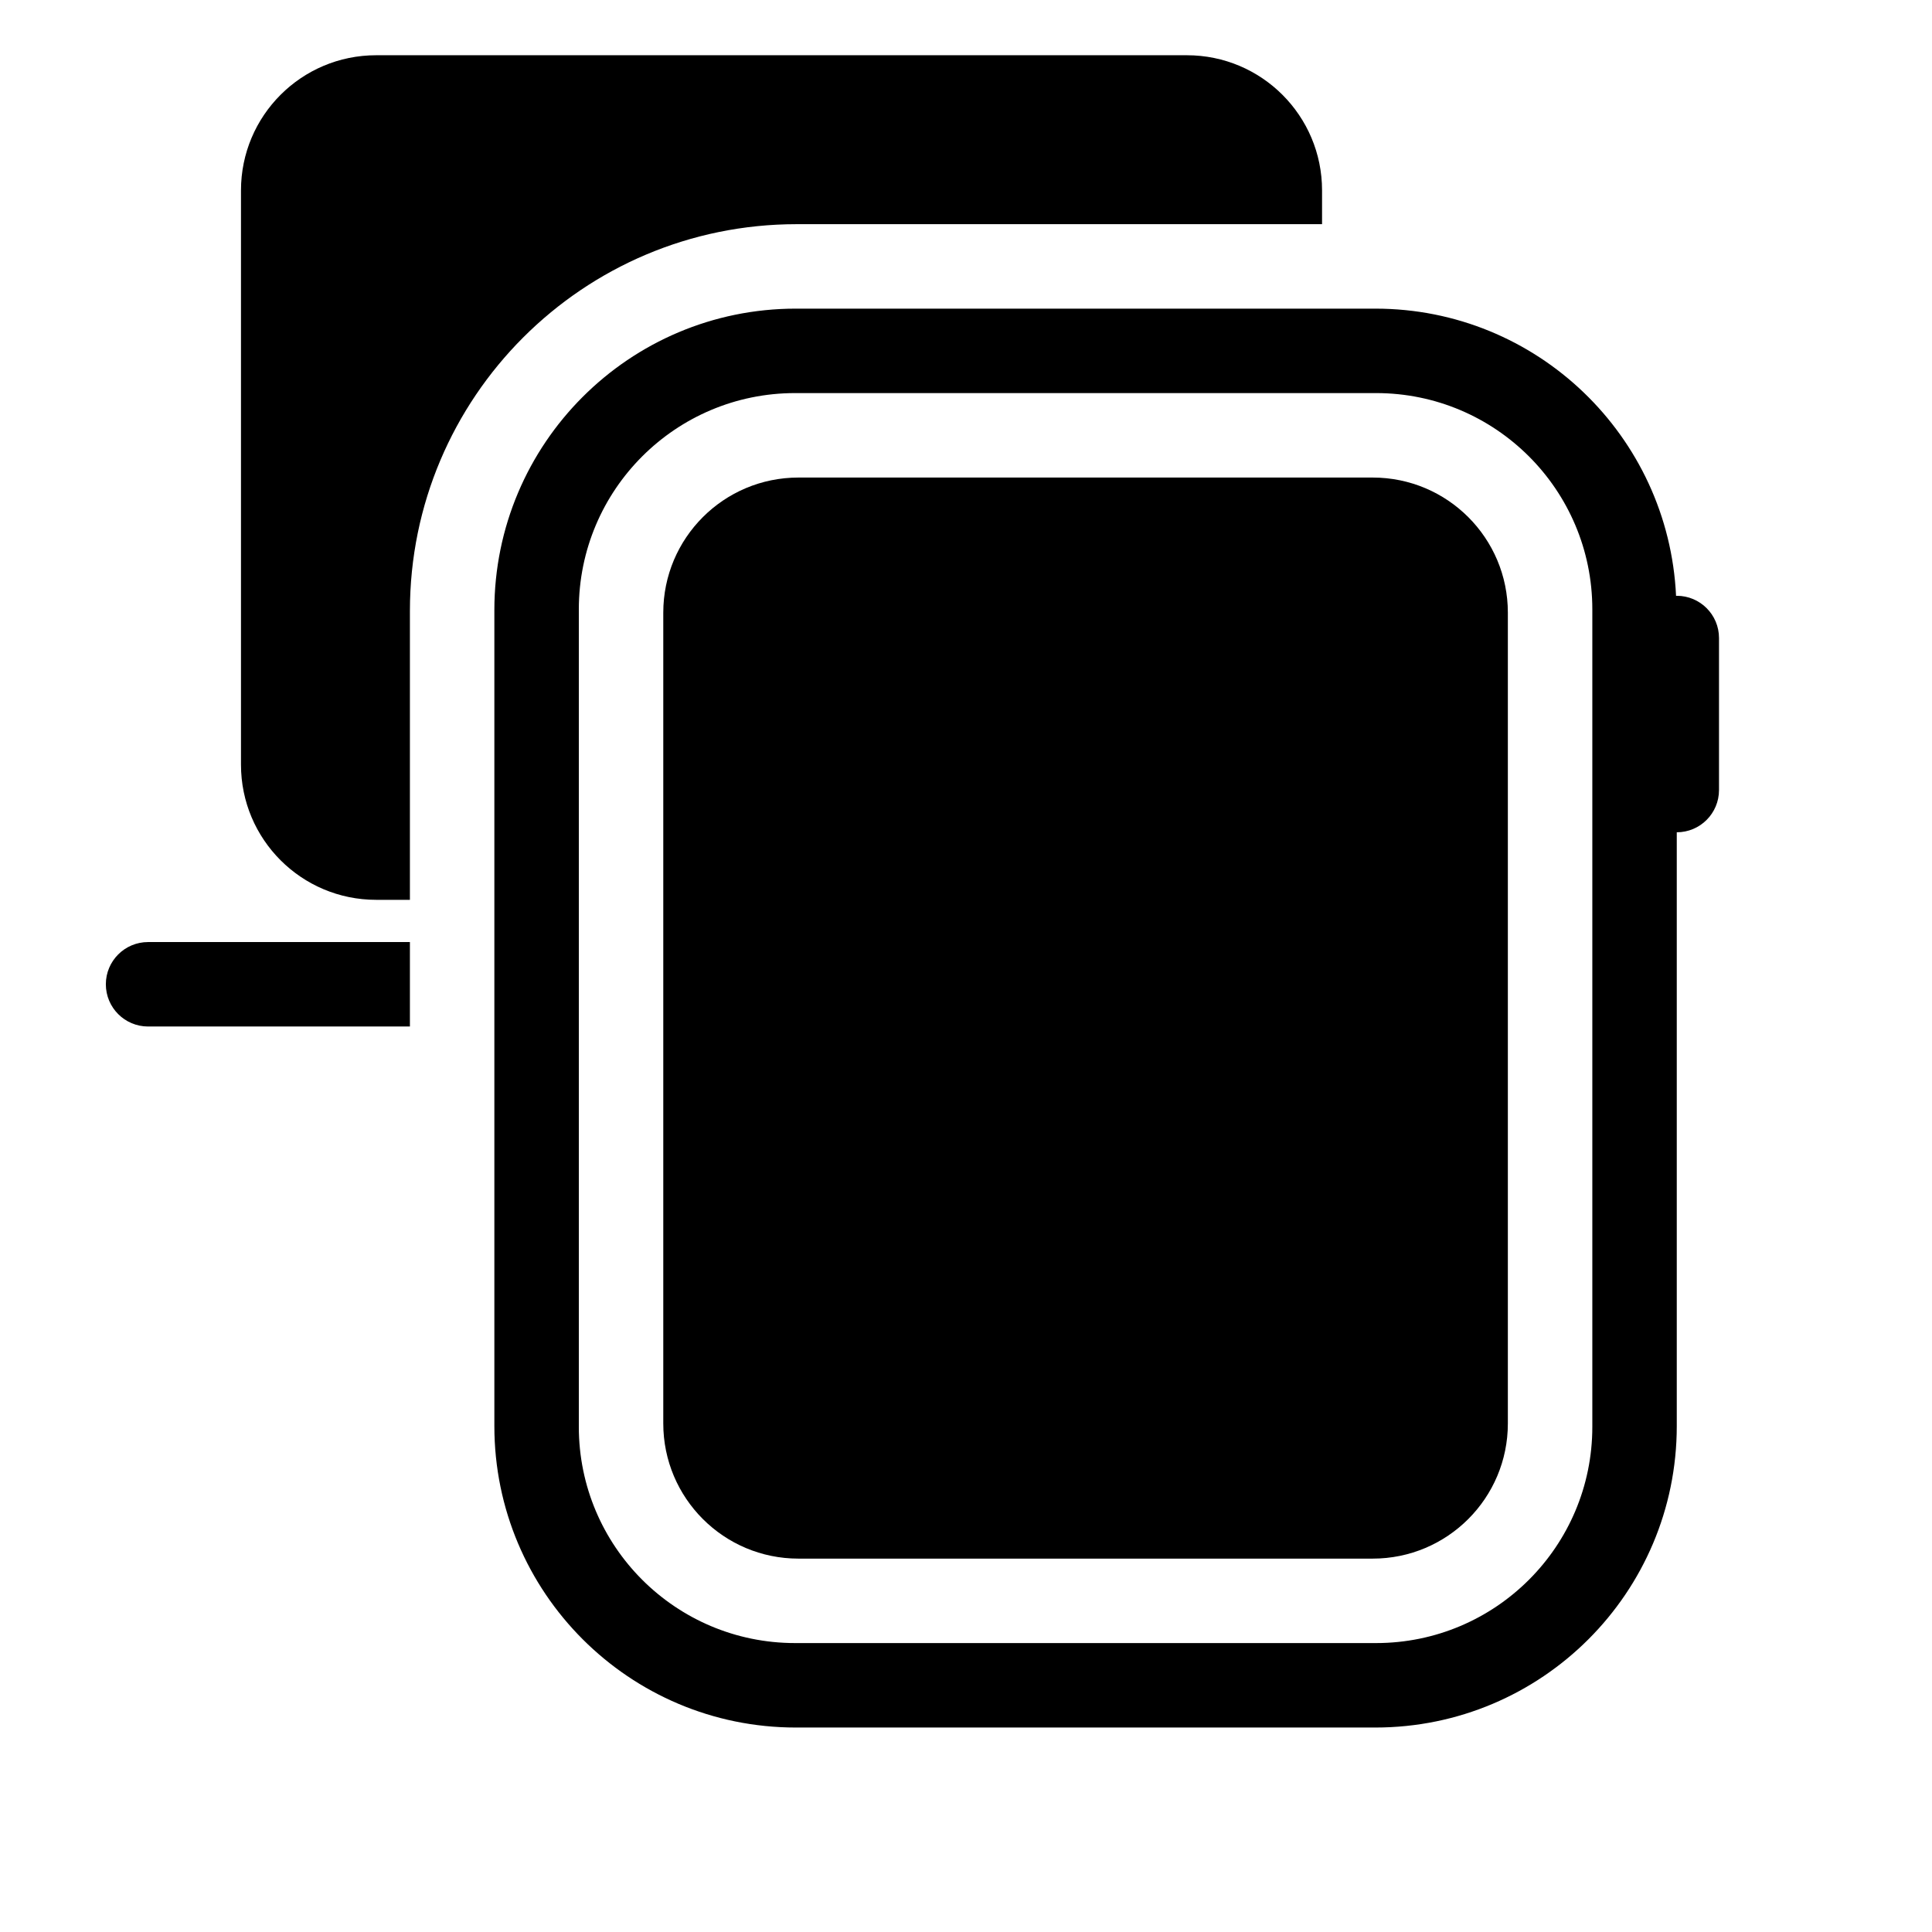
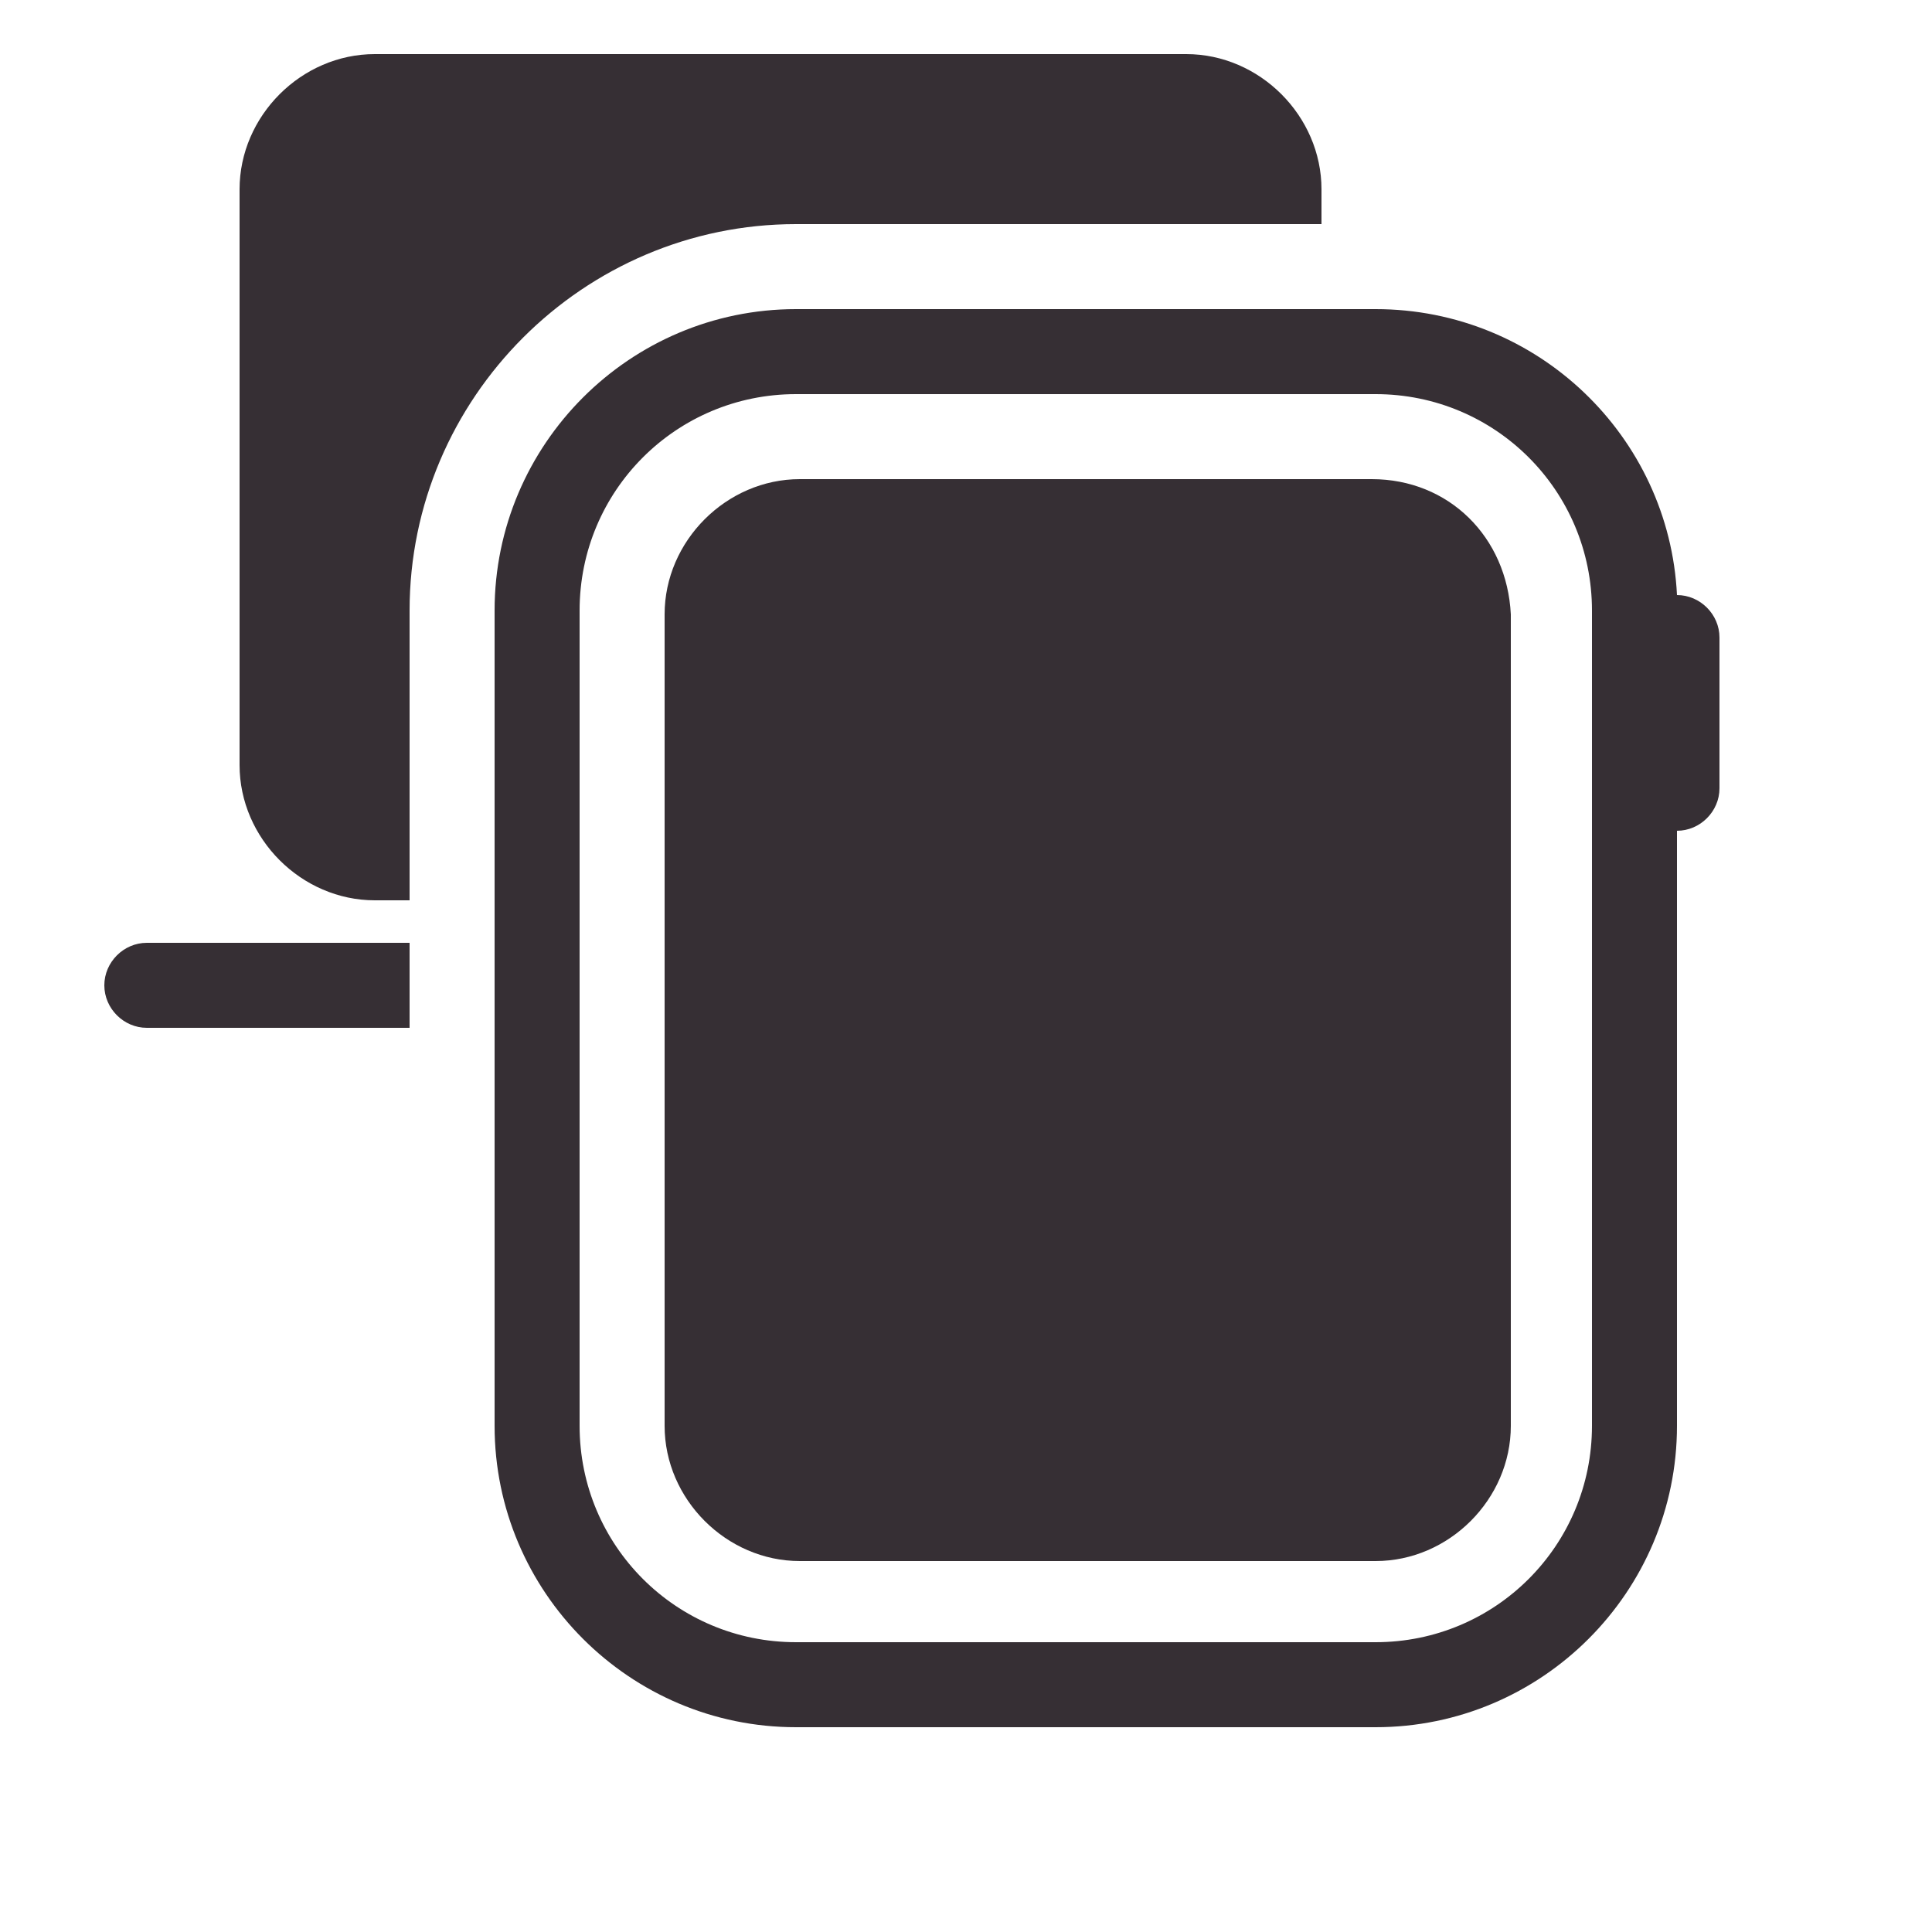
- <svg xmlns="http://www.w3.org/2000/svg" viewBox="0 0 66.667 66.667" height="66.667" width="66.667" xml:space="preserve" version="1.1" id="svg2">
-   <defs id="defs6" />
-   <g transform="matrix(1.333333,0,0,-1.333333,0,66.66667)" id="g10">
-     <g transform="scale(0.1)" id="g12">
-       <path id="path14" style="fill:#000000;fill-opacity:1;fill-rule:nonzero;stroke:none" d="m 106.086,341.883 c 0,55.285 44.816,100.101 100.102,100.101 l 135.96,0 0,8.746 c 0,19.317 -15.66,34.973 -34.972,34.973 l -209.836,0 c -19.316,0 -34.973,-15.656 -34.973,-34.973 l 0,-148.632 c 0,-19.317 15.656,-34.973 34.973,-34.973 l 8.746,0 0,74.758" />
-       <path id="path16" style="fill:#000000;fill-opacity:1;fill-rule:nonzero;stroke:none" d="m 412.094,130.738 c 0,-30.91 -25.059,-55.965 -55.969,-55.965 l -150.355,0 c -30.915,0 -55.969,25.055 -55.969,55.965 l 0,211.563 c 0,30.91 25.054,55.969 55.969,55.969 l 150.355,0 c 30.91,0 55.969,-25.059 55.969,-55.969 l 0,-211.563 z m 21.855,215.071 c -0.062,0 -0.117,-0.036 -0.183,-0.036 -1.926,41.375 -35.981,74.352 -77.832,74.352 l -149.973,0 c -43.09,0 -78.02,-34.93 -78.02,-78.02 l 0,-211.171 c 0,-43.09 34.93,-78.02 78.02,-78.02 l 149.973,0 c 43.089,0 78.015,34.93 78.015,78.02 l 0,153.671 c 6.039,0 10.93,4.895 10.93,10.93 l 0,39.344 c 0,6.039 -4.891,10.93 -10.93,10.93" />
-       <path id="path18" style="fill:#000000;fill-opacity:1;fill-rule:nonzero;stroke:none" d="m 106.086,256.195 -67.762,0 c -6.035,0 -10.93,-4.89 -10.93,-10.925 0,-6.04 4.895,-10.93 10.93,-10.93 l 67.762,0 0,21.855" />
-       <path id="path20" style="fill:#000000;fill-opacity:1;fill-rule:nonzero;stroke:none" d="m 355.266,376.41 -148.637,0 c -19.317,0 -34.973,-15.656 -34.973,-34.972 l 0,-209.836 c 0,-19.313 15.656,-34.973 34.973,-34.973 l 148.637,0 c 19.312,0 34.968,15.66 34.968,34.973 l 0,209.836 c 0,19.316 -15.656,34.972 -34.968,34.972" />
-       <path id="path22" style="fill:none;stroke:#e52420;stroke-width:100;stroke-linecap:butt;stroke-linejoin:miter;stroke-miterlimit:10;stroke-dasharray:none;stroke-opacity:1" d="m -51,-51 741.48,0 0,851 -741.48,0 0,-851 z" />
+ <svg xmlns="http://www.w3.org/2000/svg" version="1.1" x="0px" y="0px" viewBox="0 0 50 50" enable-background="new 0 0 50 50" xml:space="preserve">
+   <g id="Laag_1" display="none">
+ </g>
+   <g id="Laag_2">
+     <g>
+       <path fill="#362F34" d="M10.6,15.8c0-5.5,4.5-10,10-10h13.6V4.9c0-1.9-1.6-3.5-3.5-3.5h-21C7.8,1.4,6.2,3,6.2,4.9v14.9    c0,1.9,1.6,3.5,3.5,3.5h0.9V15.8z" />
+       <path fill="#362F34" d="M43.4,15.4C43.4,15.4,43.4,15.4,43.4,15.4C43.2,11.3,39.8,8,35.6,8h-15c-4.3,0-7.8,3.5-7.8,7.8v21.1    c0,4.3,3.5,7.8,7.8,7.8h15c4.3,0,7.8-3.5,7.8-7.8V21.5c0.6,0,1.1-0.5,1.1-1.1v-3.9C44.5,15.9,44,15.4,43.4,15.4z M41.2,36.9    c0,3.1-2.5,5.6-5.6,5.6h-15c-3.1,0-5.6-2.5-5.6-5.6V15.8c0-3.1,2.5-5.6,5.6-5.6h15c3.1,0,5.6,2.5,5.6,5.6V36.9z" />
+       <path fill="#362F34" d="M10.6,24.4H3.8c-0.6,0-1.1,0.5-1.1,1.1c0,0.6,0.5,1.1,1.1,1.1h6.8V24.4z" />
    </g>
+     <path fill="#362F34" d="M35.5,12.4H20.7c-1.9,0-3.5,1.6-3.5,3.5v21c0,1.9,1.6,3.5,3.5,3.5h14.9c1.9,0,3.5-1.6,3.5-3.5v-21   C39,13.9,37.5,12.4,35.5,12.4z" />
+     <rect x="-138.8" y="-30" fill="none" stroke="#E52420" stroke-width="10" stroke-miterlimit="10" width="207.8" height="160" />
  </g>
</svg>
